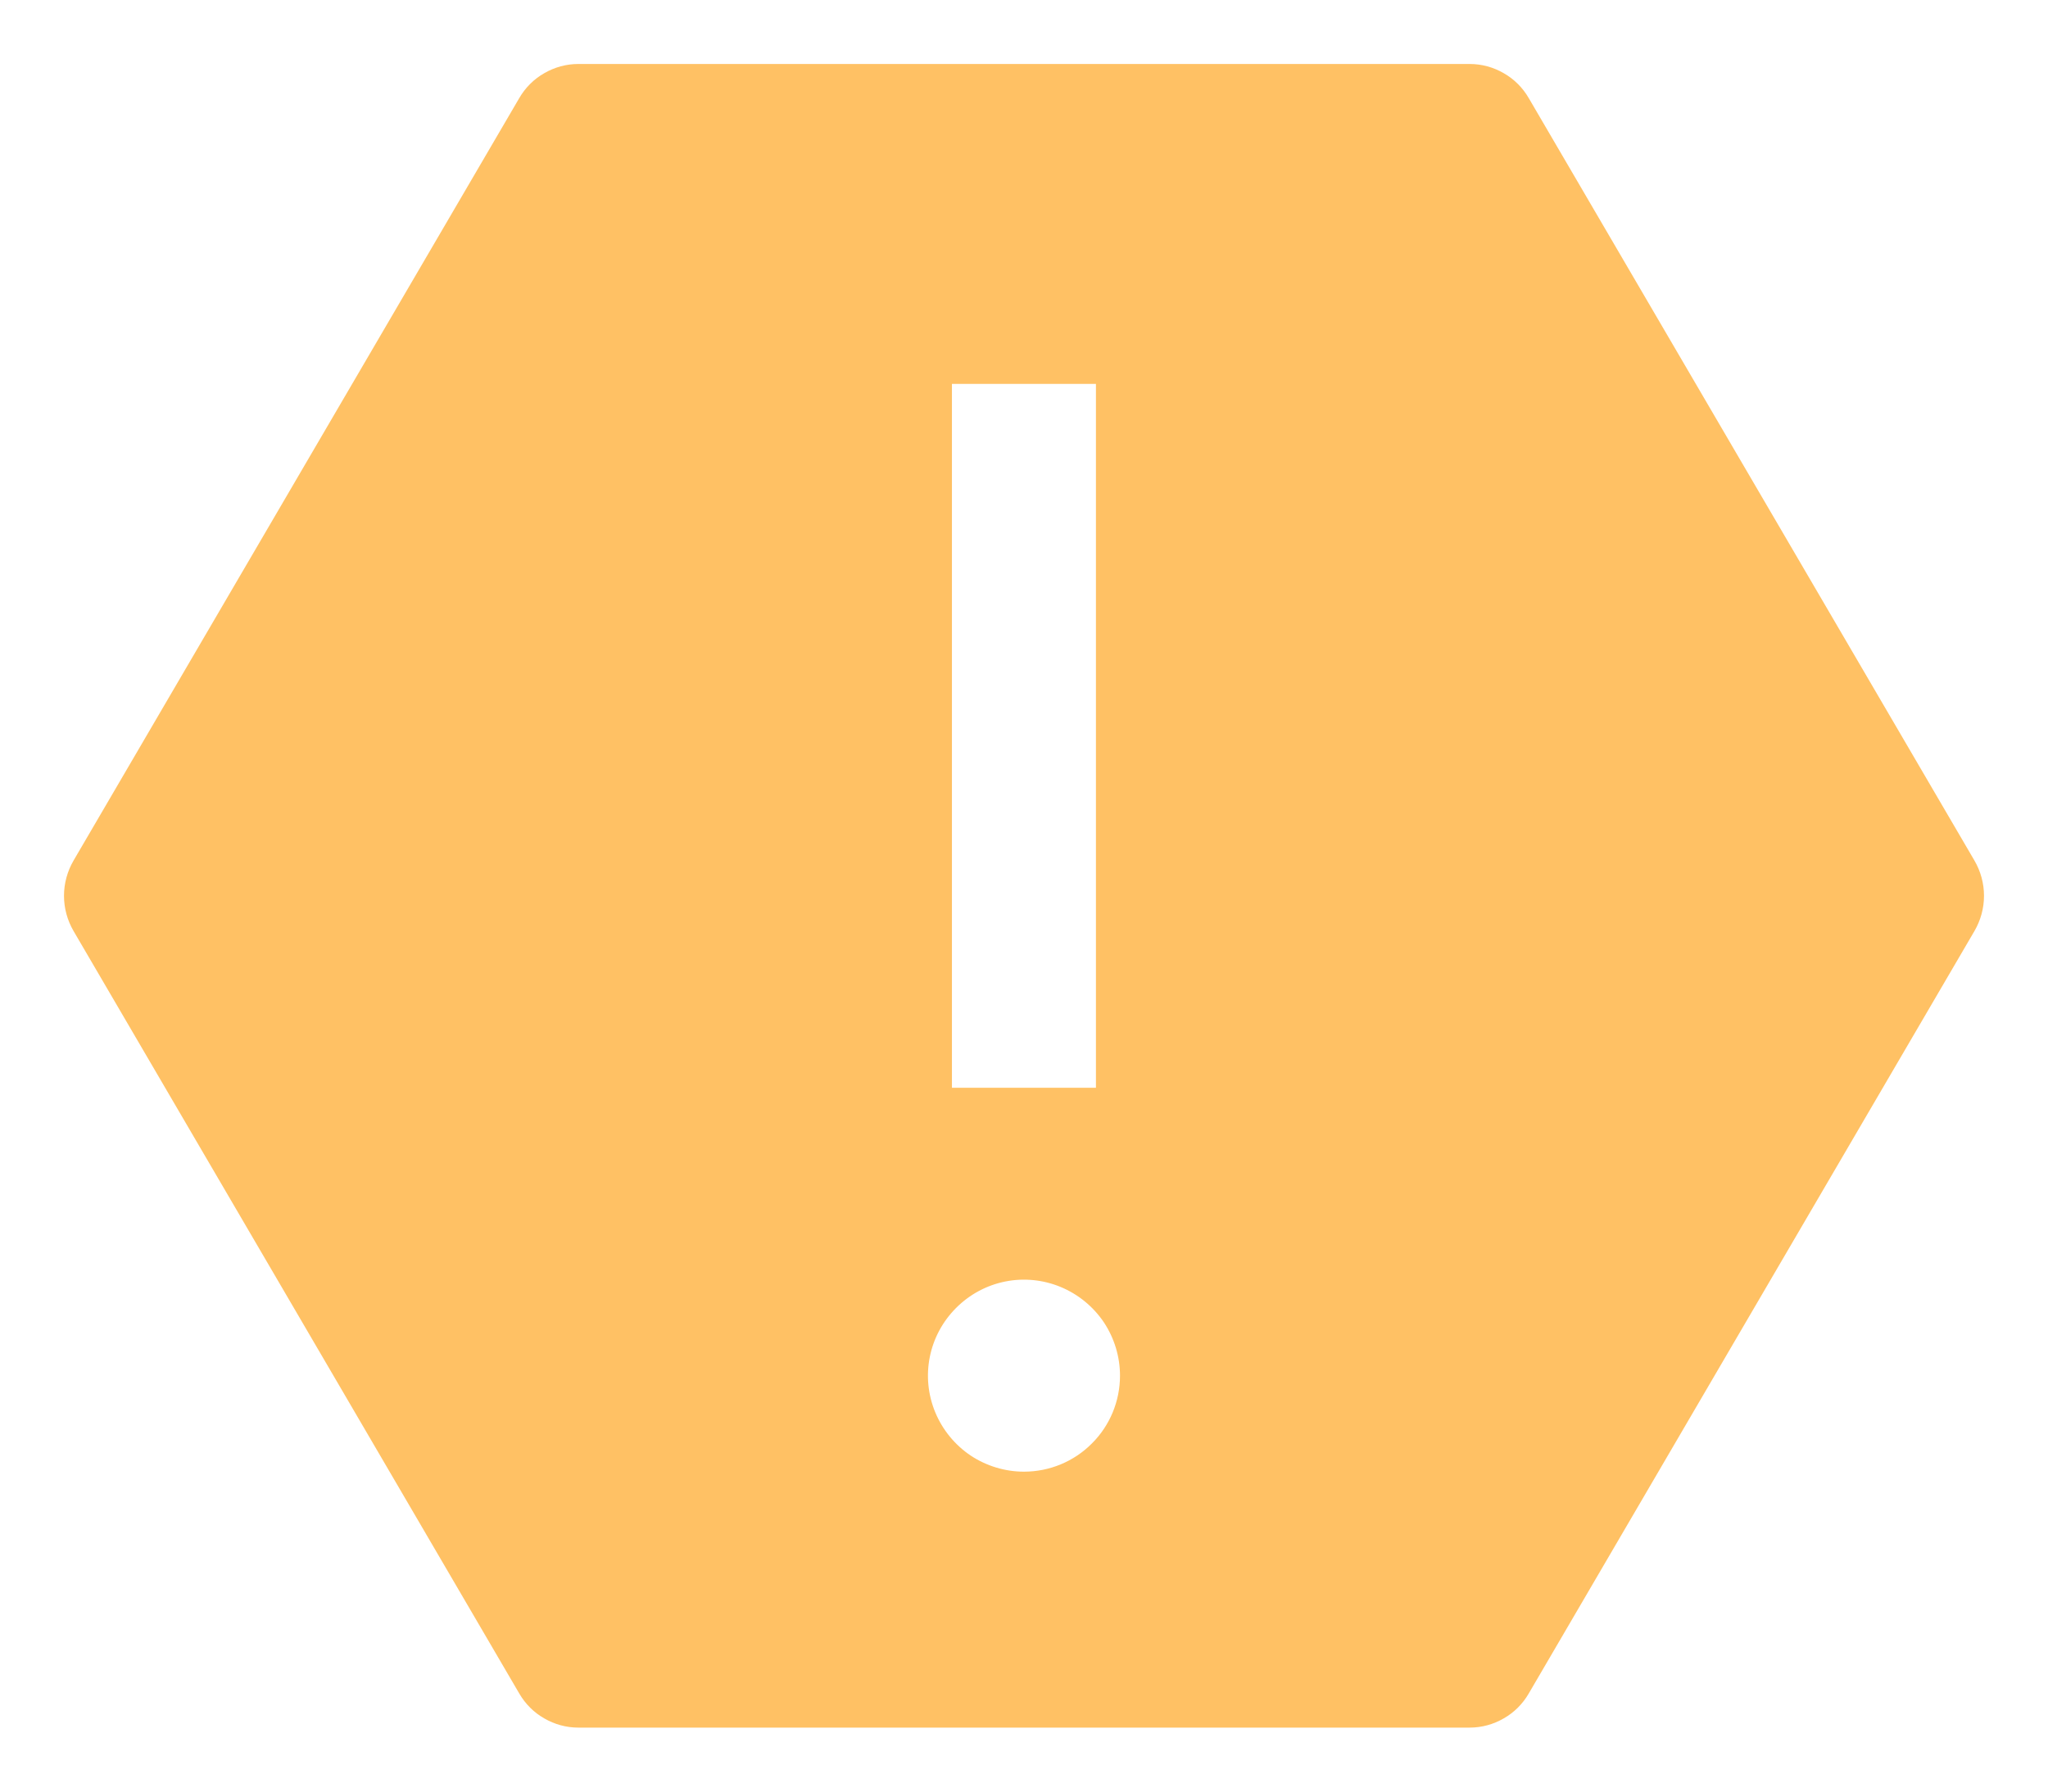
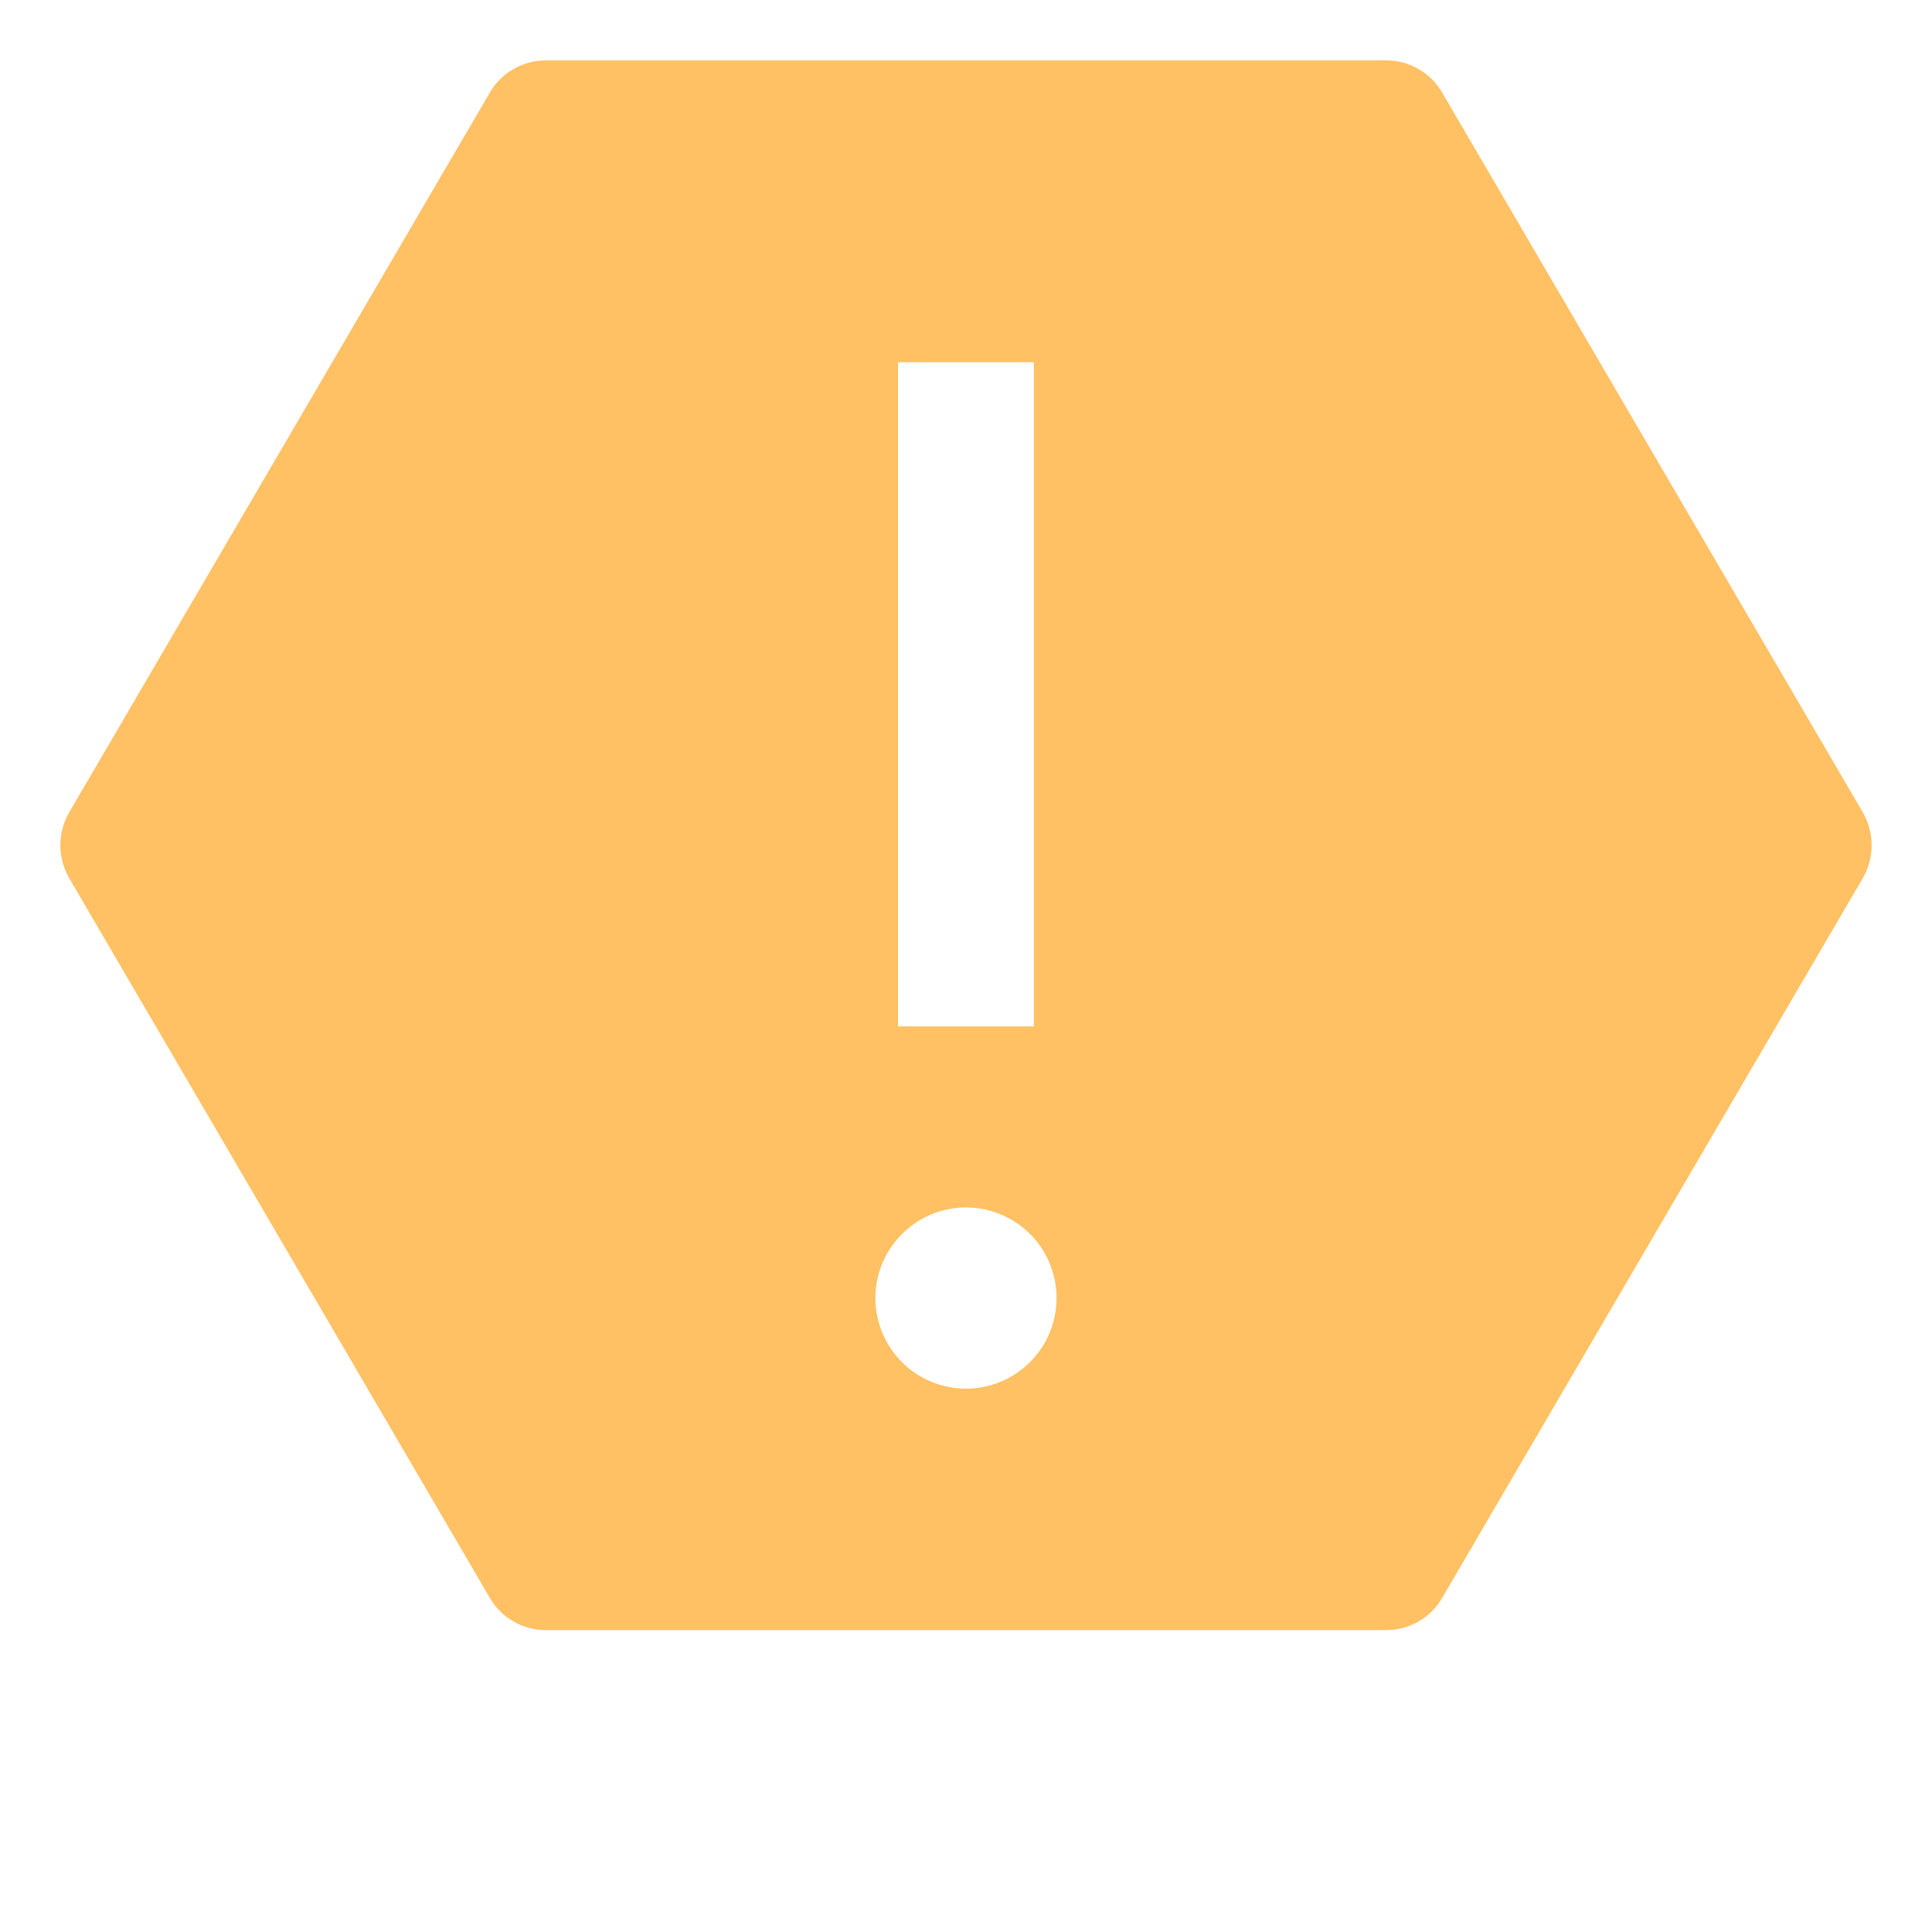
- <svg xmlns="http://www.w3.org/2000/svg" width="16" height="14" viewBox="0 0 16 14" fill="none">
+ <svg xmlns="http://www.w3.org/2000/svg" width="16" height="16" viewBox="0 0 16 16" fill="none">
  <path d="M15.425 6.724L11.943 0.766C11.896 0.685 11.829 0.618 11.748 0.572C11.667 0.525 11.576 0.5 11.482 0.5H4.518C4.424 0.5 4.333 0.525 4.252 0.572C4.171 0.618 4.104 0.685 4.057 0.766L0.575 6.724C0.526 6.808 0.5 6.903 0.5 7C0.5 7.097 0.526 7.192 0.575 7.276L4.057 13.234C4.104 13.315 4.171 13.382 4.252 13.428C4.333 13.475 4.424 13.5 4.518 13.5H11.482C11.576 13.5 11.667 13.475 11.748 13.428C11.829 13.382 11.896 13.315 11.943 13.234L15.425 7.276C15.474 7.192 15.5 7.097 15.5 7C15.5 6.903 15.474 6.808 15.425 6.724ZM7.437 3H8.562V8.5H7.437V3ZM8 11.5C7.852 11.5 7.707 11.456 7.583 11.374C7.46 11.291 7.364 11.174 7.307 11.037C7.25 10.9 7.235 10.749 7.264 10.604C7.293 10.458 7.365 10.325 7.47 10.22C7.575 10.115 7.708 10.043 7.854 10.014C7.999 9.985 8.15 10 8.287 10.057C8.424 10.114 8.541 10.21 8.624 10.333C8.706 10.457 8.75 10.602 8.75 10.75C8.75 10.949 8.671 11.14 8.53 11.28C8.39 11.421 8.199 11.5 8 11.5Z" fill="#FFC164" />
</svg>
